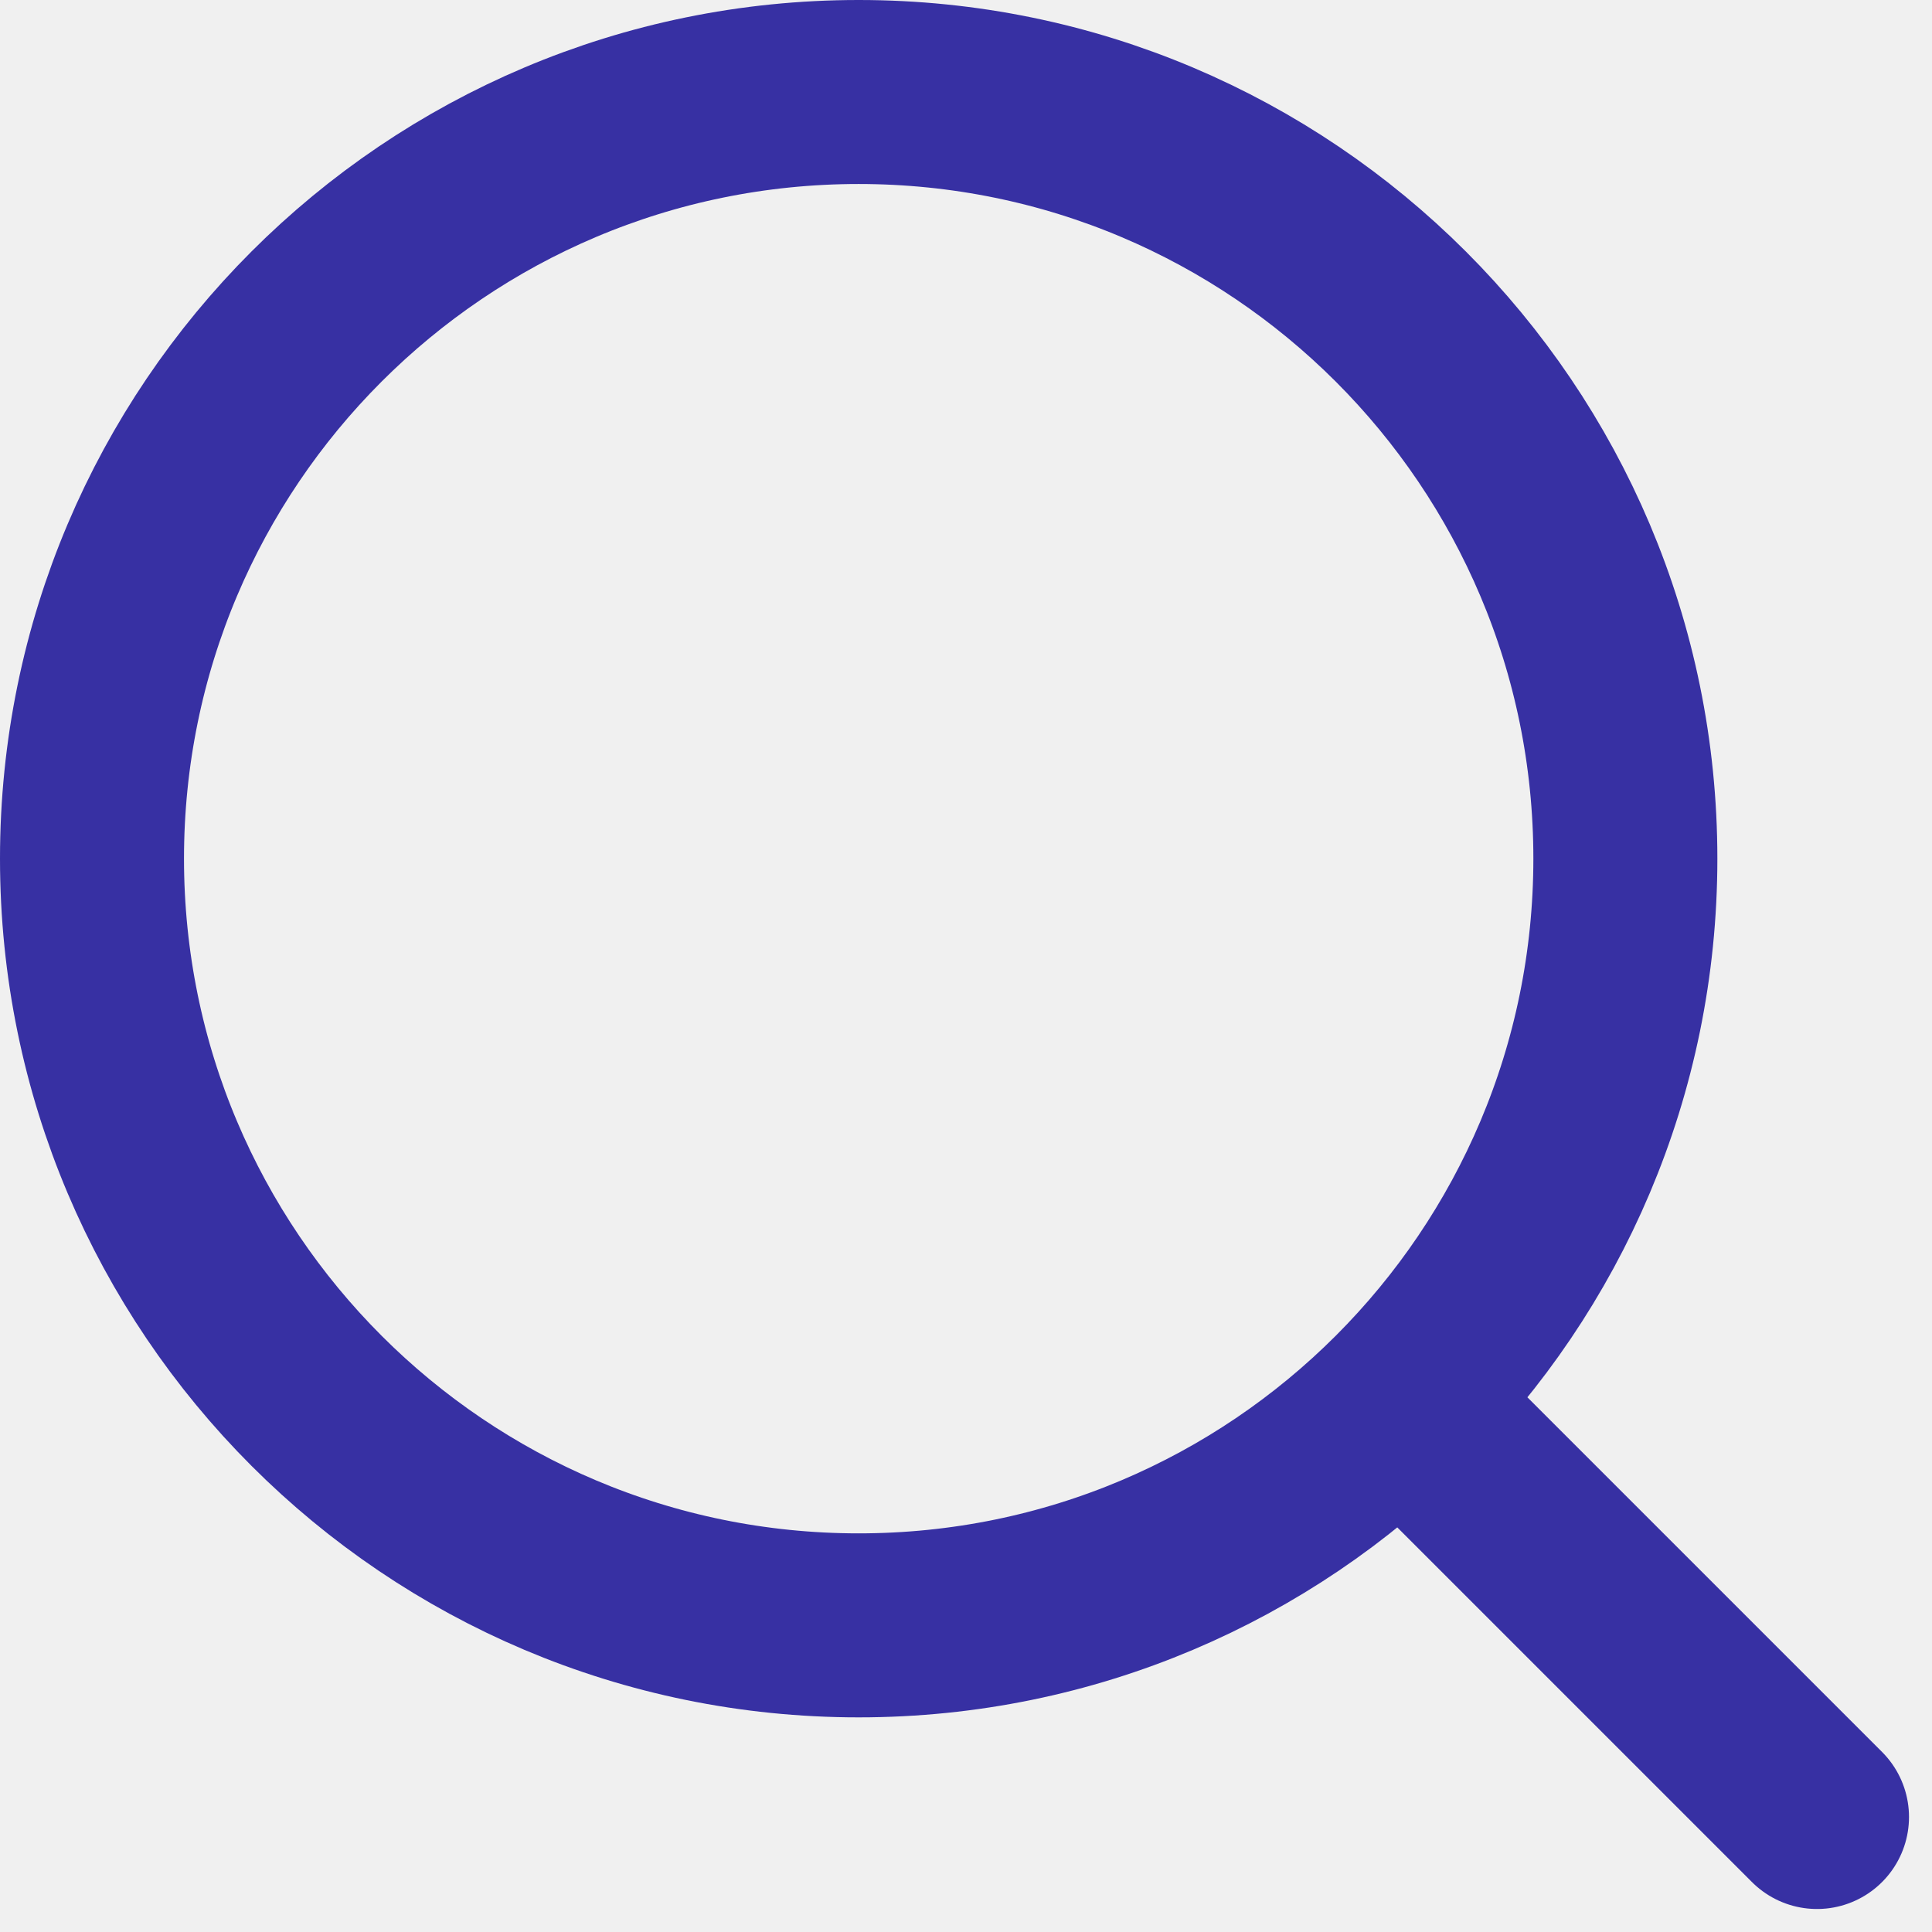
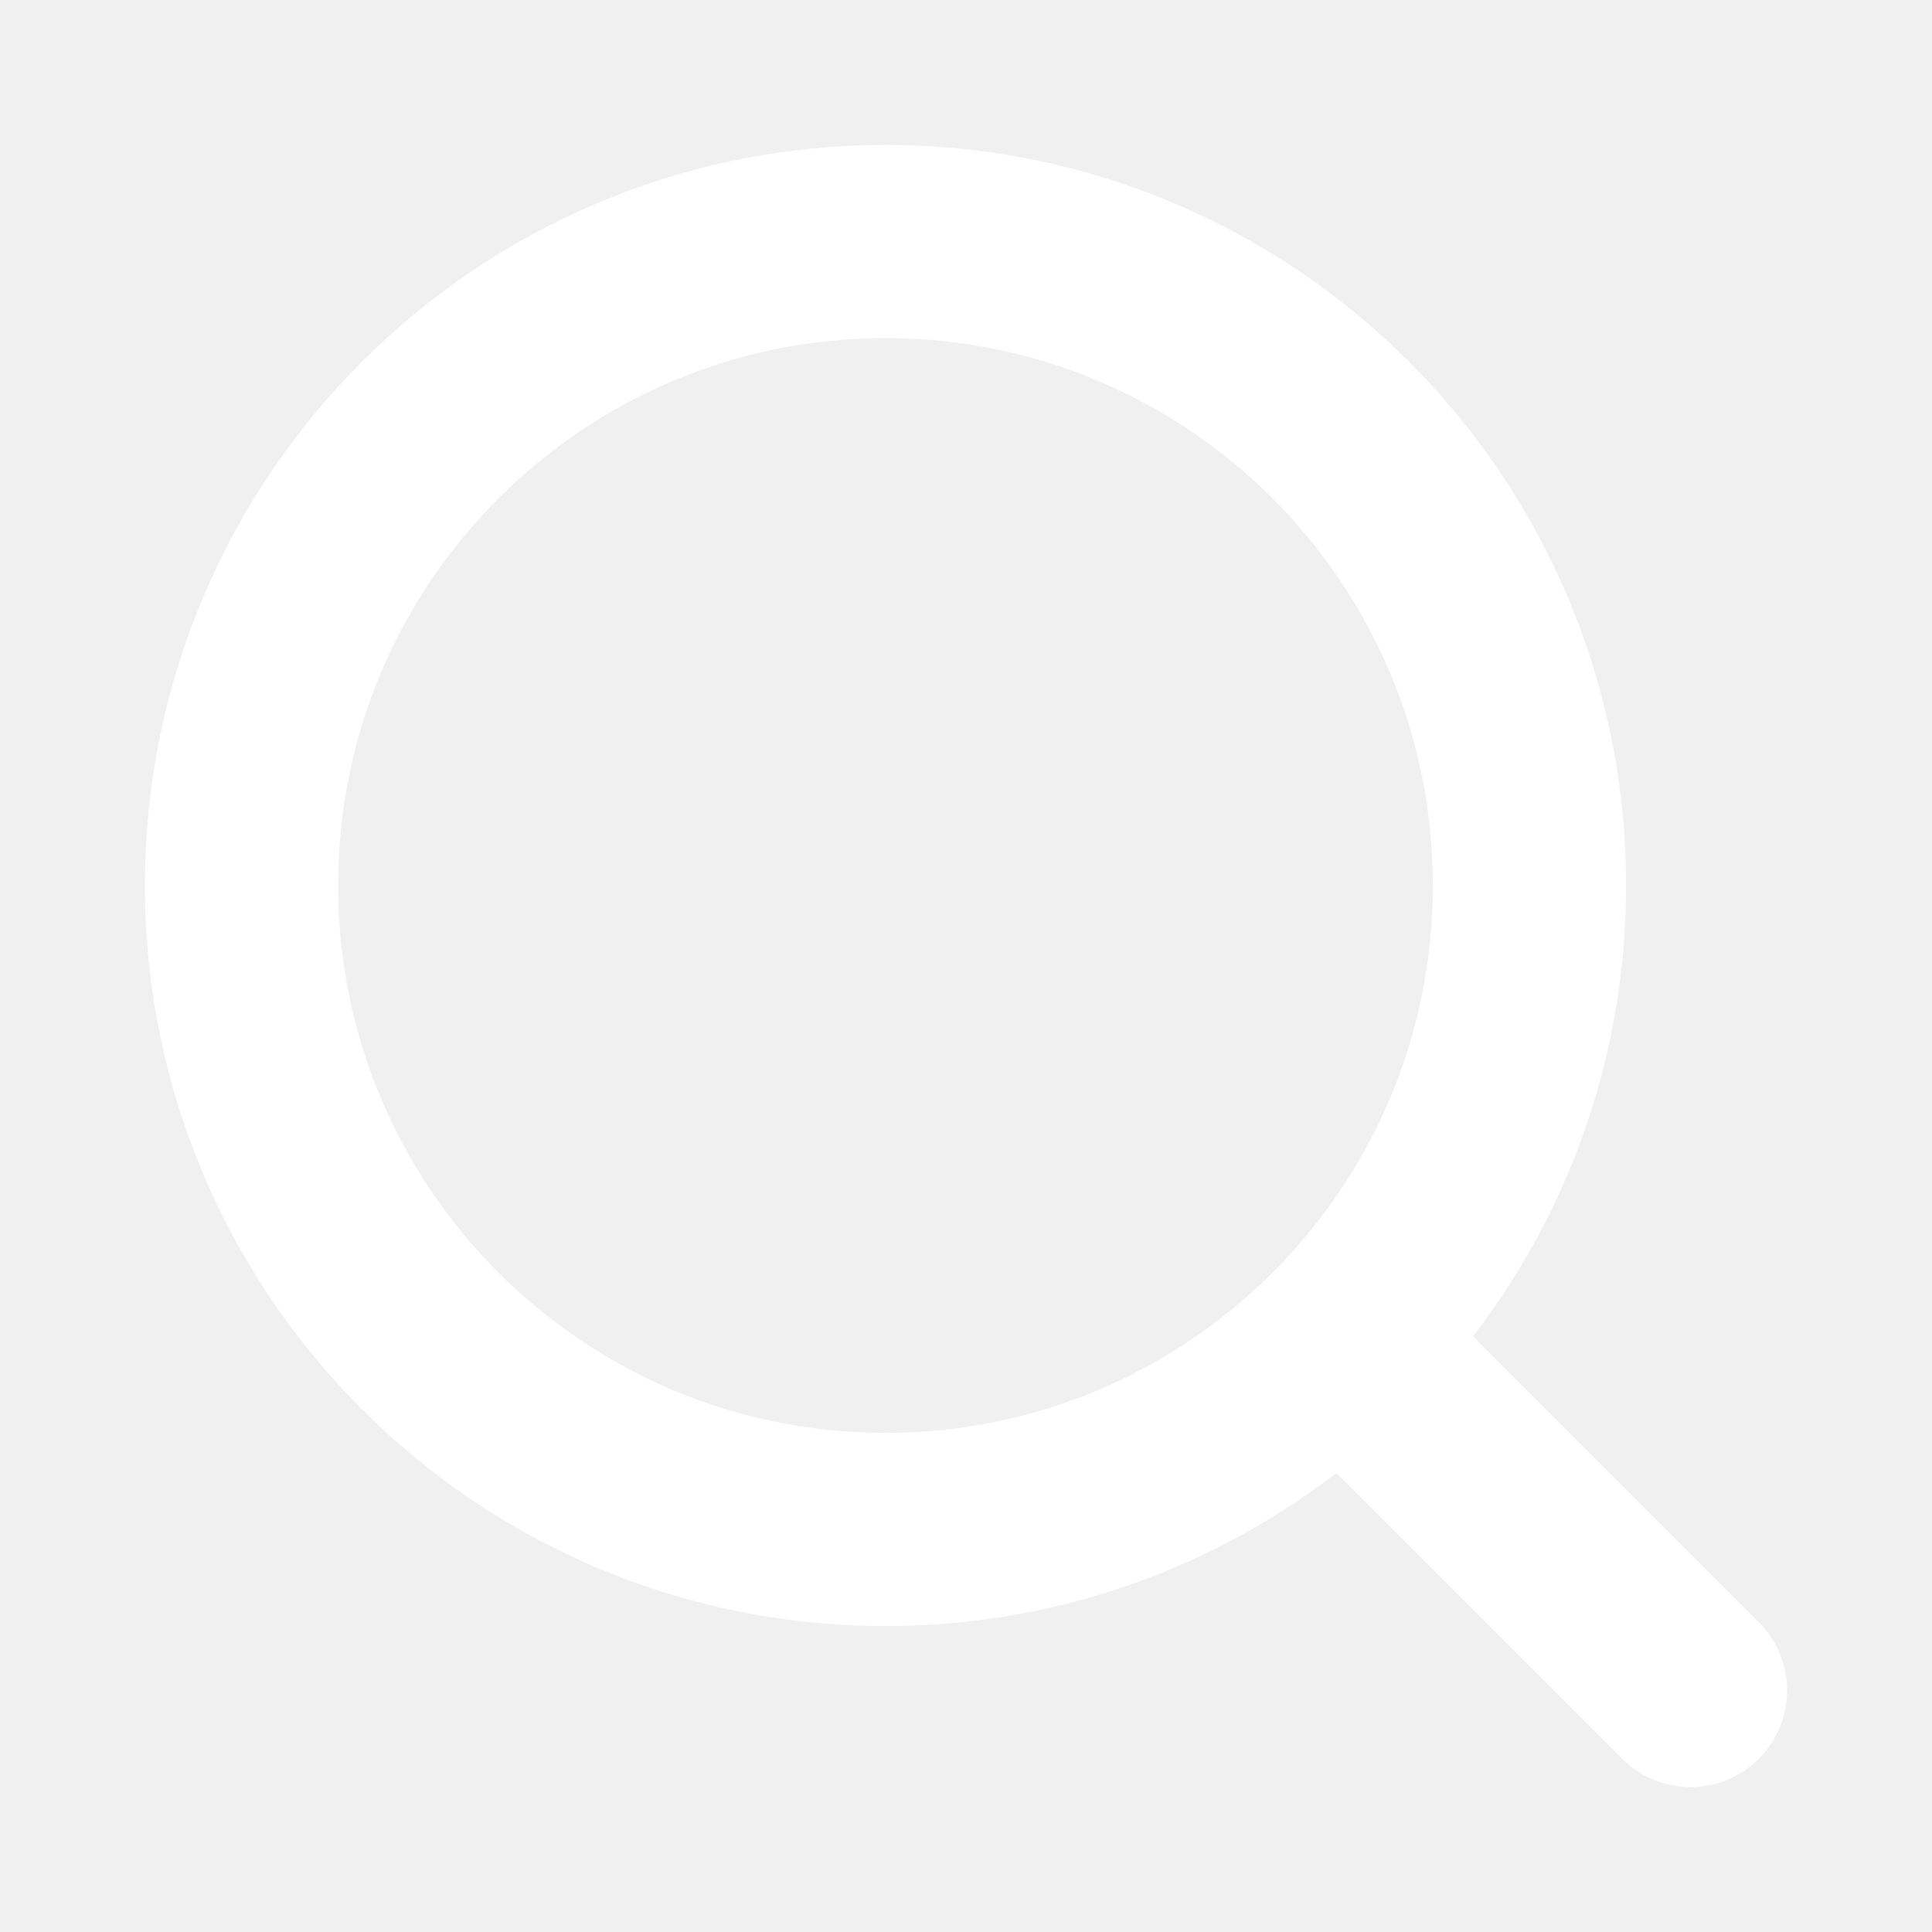
- <svg xmlns="http://www.w3.org/2000/svg" width="21" height="21" viewBox="0 0 21 21" fill="none">
-   <path d="M19.75 19.75L15.229 15.229M17.667 9.333C17.667 13.936 13.936 17.667 9.333 17.667C4.731 17.667 1 13.936 1 9.333C1 4.731 4.731 1 9.333 1C13.936 1 17.667 4.731 17.667 9.333Z" stroke="#3730A3" stroke-width="2" stroke-linecap="round" stroke-linejoin="round" />
+ <svg xmlns="http://www.w3.org/2000/svg" width="20" height="20" viewBox="0 0 20 20" fill="none">
+   <path d="M17.5 17.5L13.883 13.883M15.833 9.167C15.833 12.849 12.849 15.833 9.167 15.833C5.485 15.833 2.5 12.849 2.5 9.167C2.5 5.485 5.485 2.5 9.167 2.5C12.849 2.5 15.833 5.485 15.833 9.167Z" stroke="white" stroke-width="2" stroke-linecap="round" stroke-linejoin="round" />
</svg>
